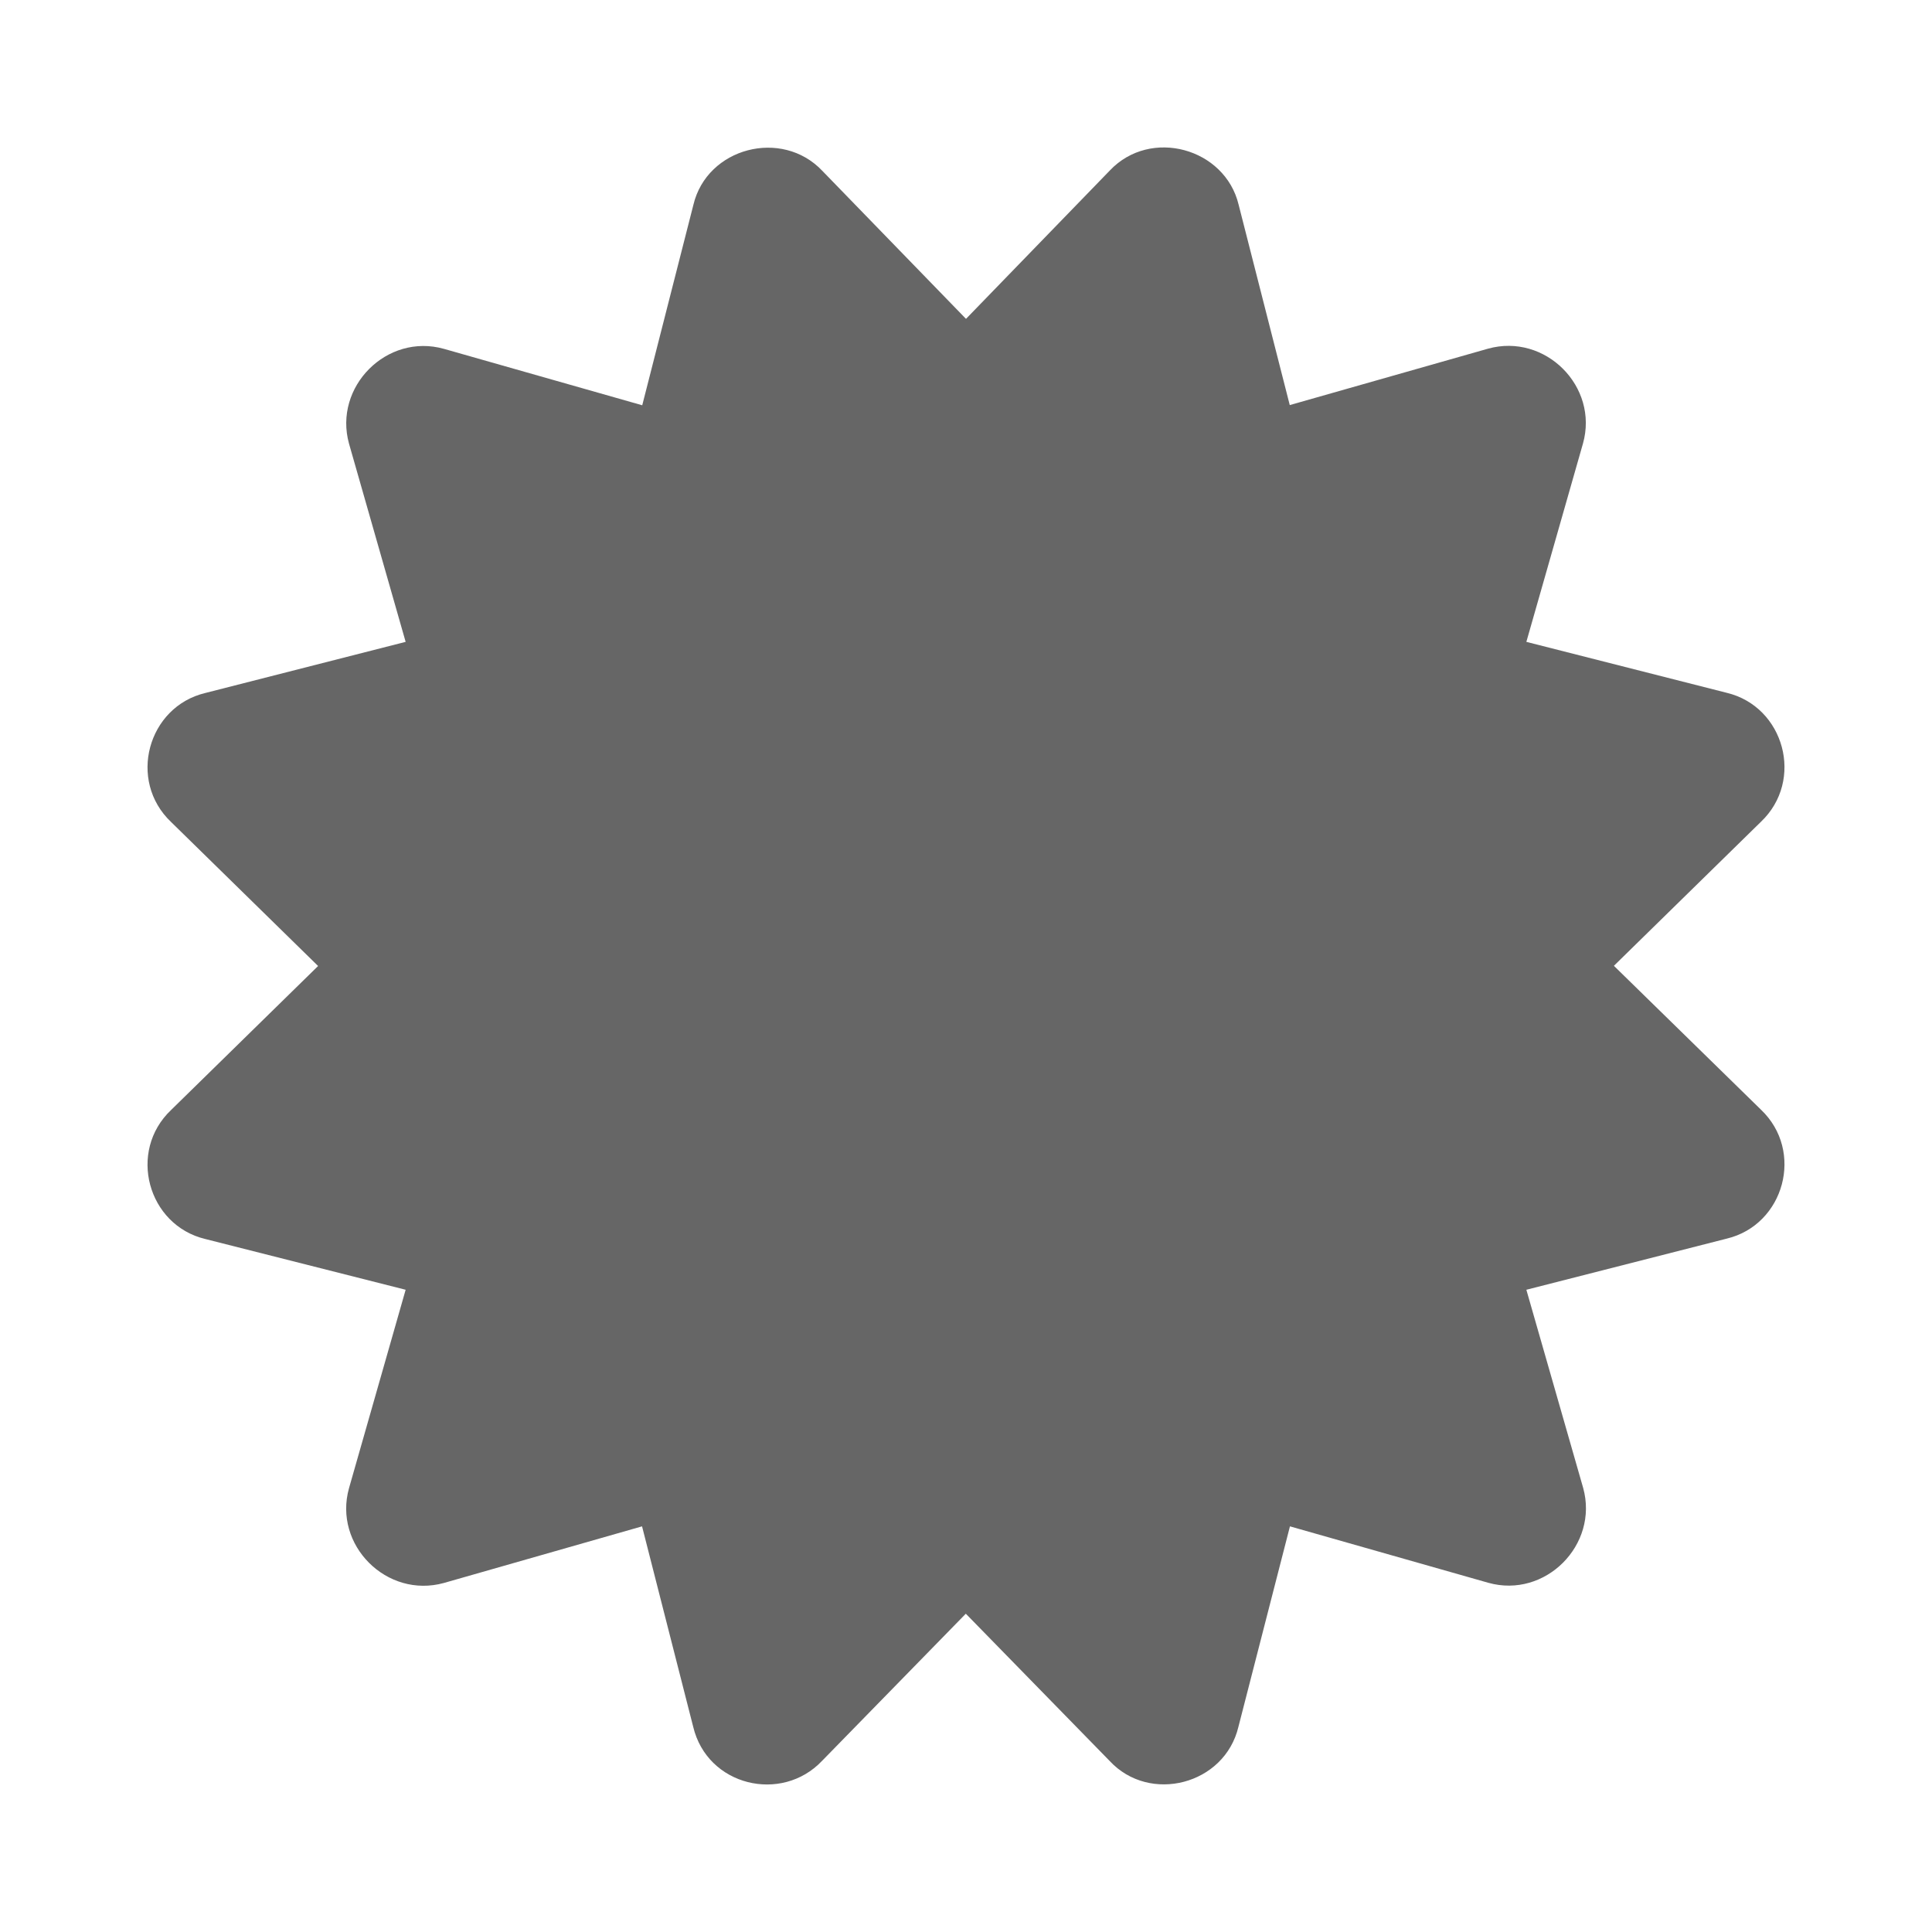
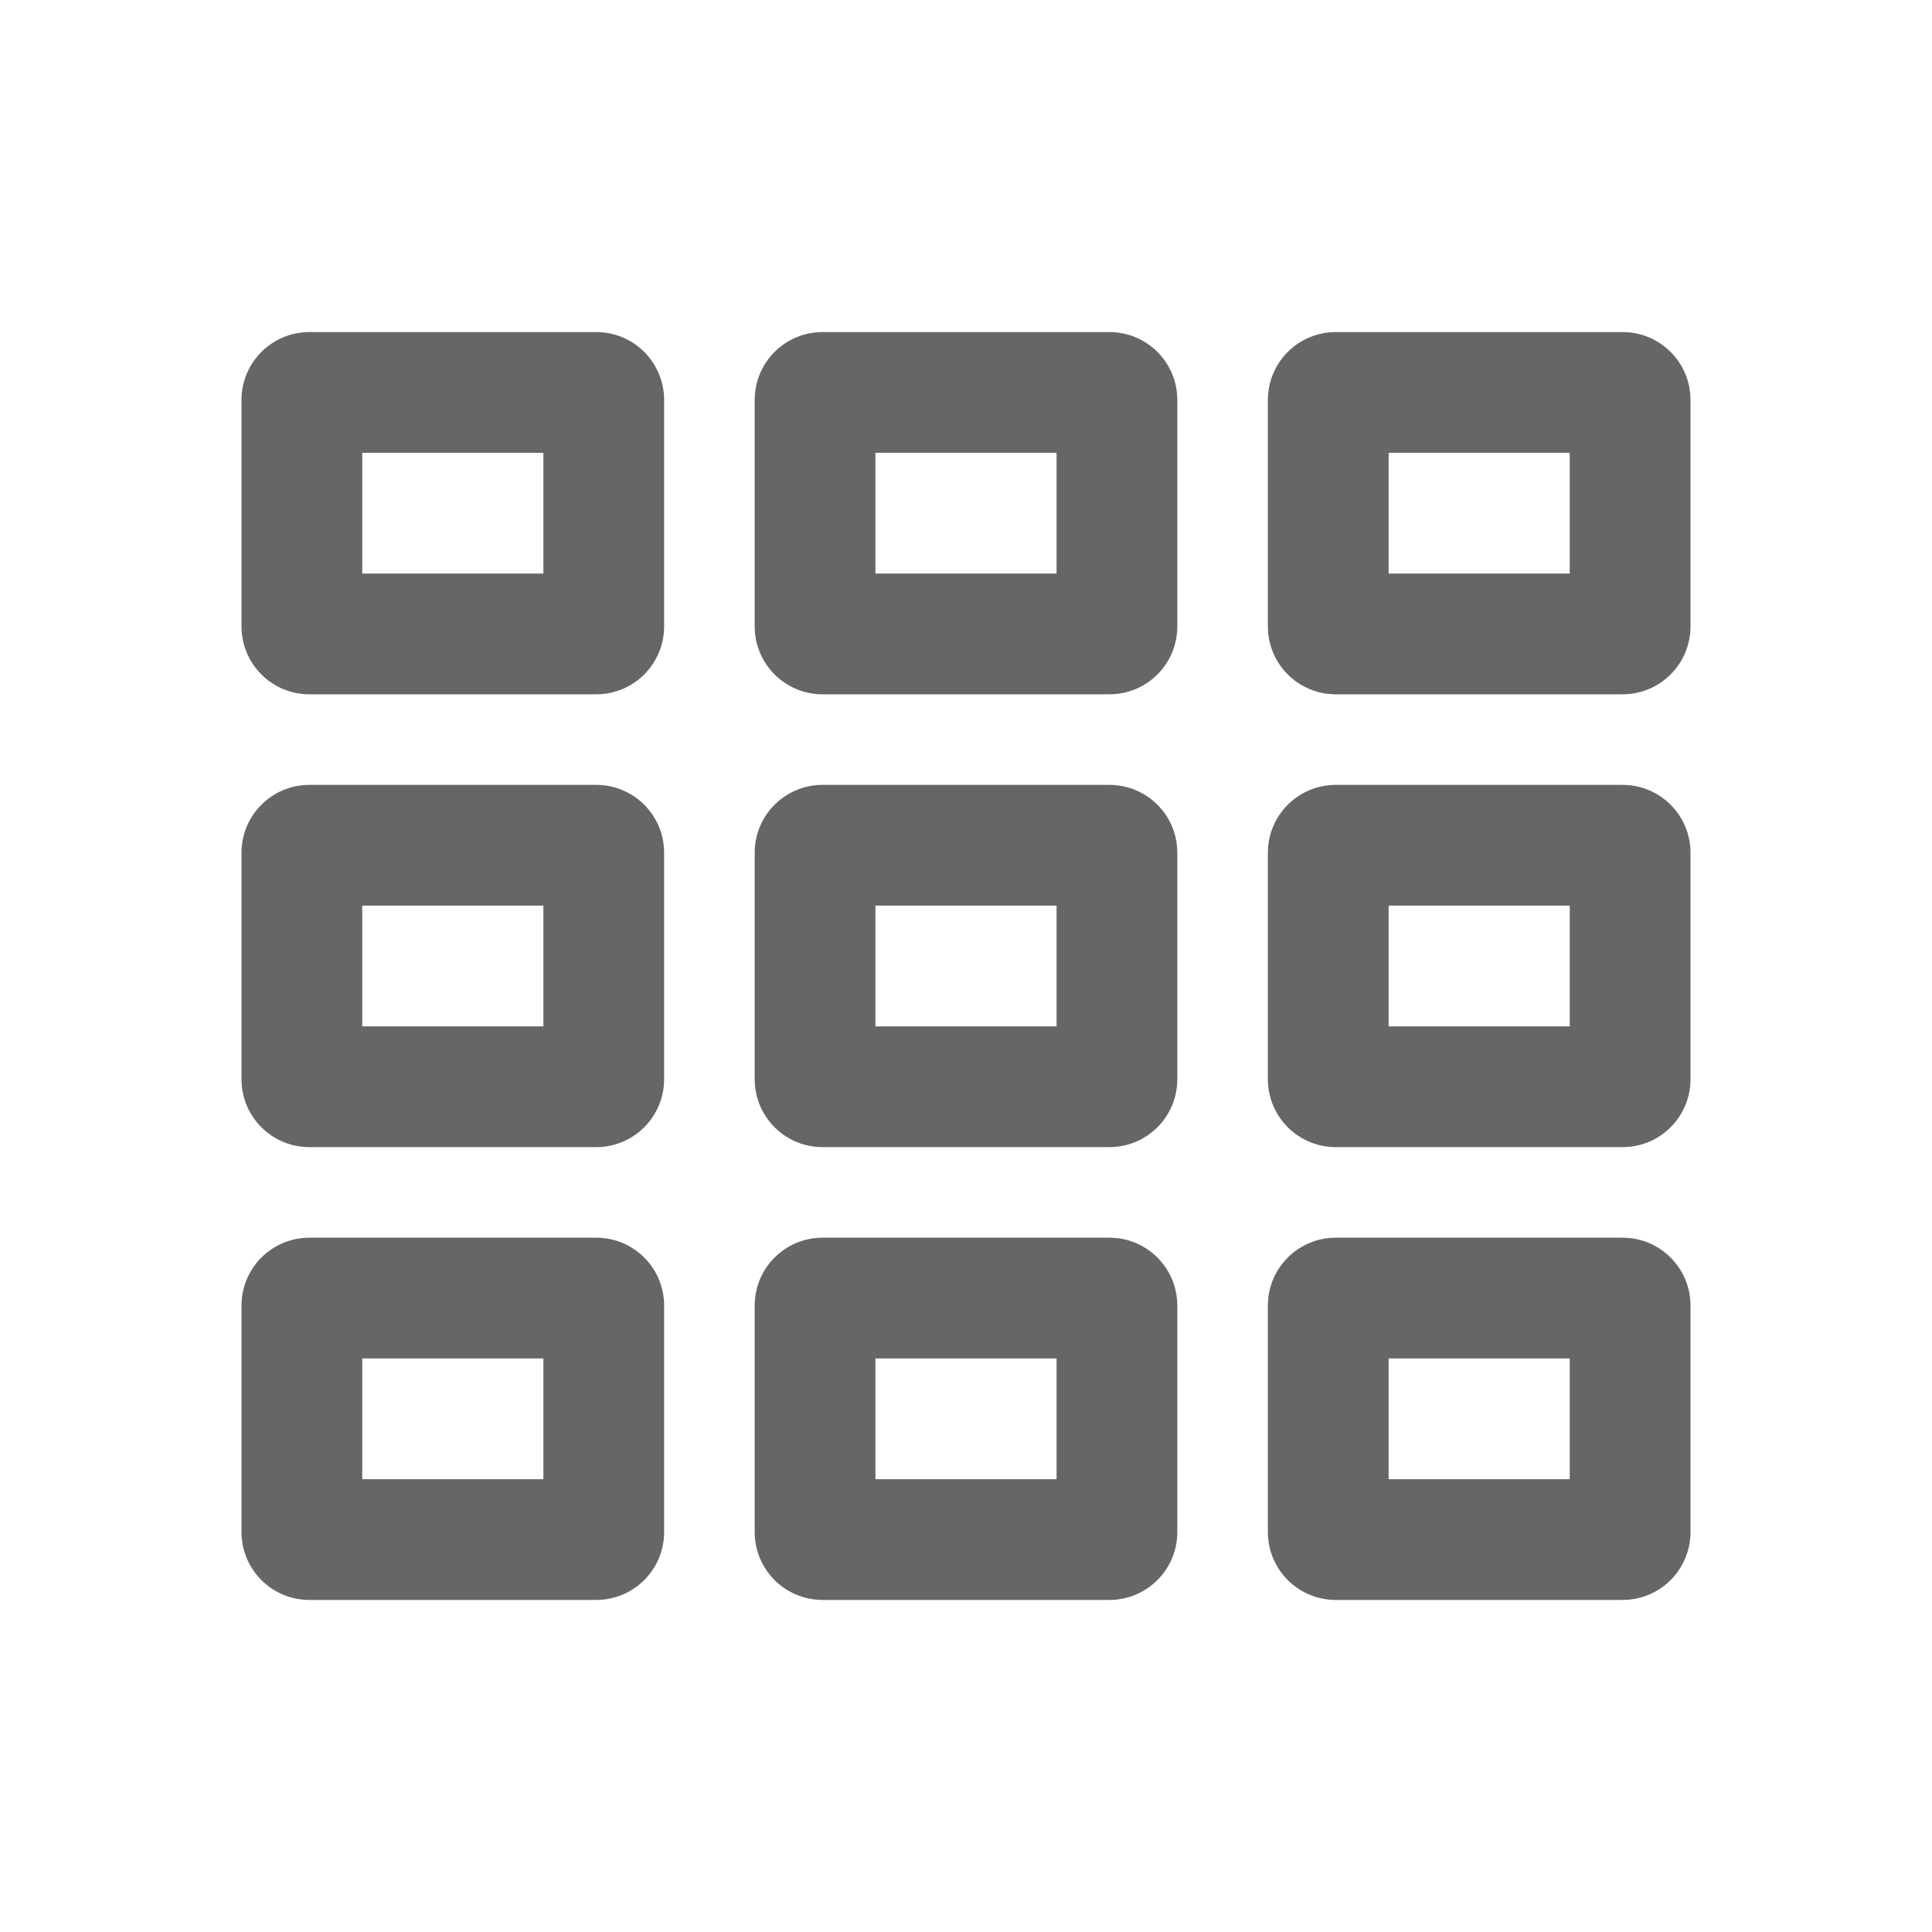
<svg xmlns="http://www.w3.org/2000/svg" version="1.1" id="icon" x="0px" y="0px" viewBox="0 0 1024 1024" enable-background="new 0 0 1024 1024" xml:space="preserve">
-   <path fill="#666666" d="M855.4,511.9l77.9-76.3c23.2-22,12.4-61.1-18.1-68.4L809,340.2L839,235.1c8.5-30.2-20-58.7-50.3-50.3  l-105.1,29.9l-27.1-106.2c-7.2-30-46.7-41-68.3-18.1L512,169l-76.2-78.5c-21.4-22.6-61.1-12.3-68.3,18.1l-27.1,106.2l-105.1-29.9  c-30.2-8.5-58.7,20.1-50.3,50.3L215,340.2l-106.2,27.1c-30.5,7.3-41.3,46.4-18.1,68.4l77.9,76.3l-77.9,76.3  c-23.2,22-12.4,61.1,18.1,68.4L215,683.6L185,788.7c-8.5,30.2,20,58.7,50.3,50.3L340.3,809l27.1,106.2c7.5,31.5,46.9,40.7,68.3,18.1  l76.2-78l76.2,78c21.2,22.9,61,12.7,68.3-18.1L683.7,809l105.1,29.9c30.2,8.5,58.7-20.1,50.3-50.3L809,683.6l106.2-27.1  c30.5-7.3,41.3-46.4,18.1-68.4L855.4,511.9L855.4,511.9z" />
+   <path fill="#666666" d="M288,240v64h-96v-64H288 M316,176H164c-19.9,0-36,16.1-36,36v120c0,19.9,16.1,36,36,36h152  c19.9,0,36-16.1,36-36V212C352,192.1,335.9,176,316,176L316,176z M560,480v64h-96v-64H560 M588,416H436c-19.9,0-36,16.1-36,36v120  c0,19.9,16.1,36,36,36h152c19.9,0,36-16.1,36-36V452C624,432.1,607.9,416,588,416L588,416z M832,240v64h-96v-64H832 M860,176H708  c-19.9,0-36,16.1-36,36v120c0,19.9,16.1,36,36,36h152c19.9,0,36-16.1,36-36V212C896,192.1,879.9,176,860,176L860,176z M560,240v64  h-96v-64H560 M588,176H436c-19.9,0-36,16.1-36,36v120c0,19.9,16.1,36,36,36h152c19.9,0,36-16.1,36-36V212  C624,192.1,607.9,176,588,176L588,176z M288,480v64h-96v-64H288 M316,416H164c-19.9,0-36,16.1-36,36v120c0,19.9,16.1,36,36,36h152  c19.9,0,36-16.1,36-36V452C352,432.1,335.9,416,316,416L316,416z M288,720v64h-96v-64H288 M316,656H164c-19.9,0-36,16.1-36,36v120  c0,19.9,16.1,36,36,36h152c19.9,0,36-16.1,36-36V692C352,672.1,335.9,656,316,656L316,656z M832,480v64h-96v-64H832 M860,416H708  c-19.9,0-36,16.1-36,36v120c0,19.9,16.1,36,36,36h152c19.9,0,36-16.1,36-36V452C896,432.1,879.9,416,860,416L860,416z M832,720v64  h-96v-64H832 M860,656H708c-19.9,0-36,16.1-36,36v120c0,19.9,16.1,36,36,36h152c19.9,0,36-16.1,36-36V692  C896,672.1,879.9,656,860,656L860,656z M560,720v64h-96v-64H560 M588,656H436c-19.9,0-36,16.1-36,36v120c0,19.9,16.1,36,36,36h152  c19.9,0,36-16.1,36-36V692C624,672.1,607.9,656,588,656L588,656z" />
</svg>
